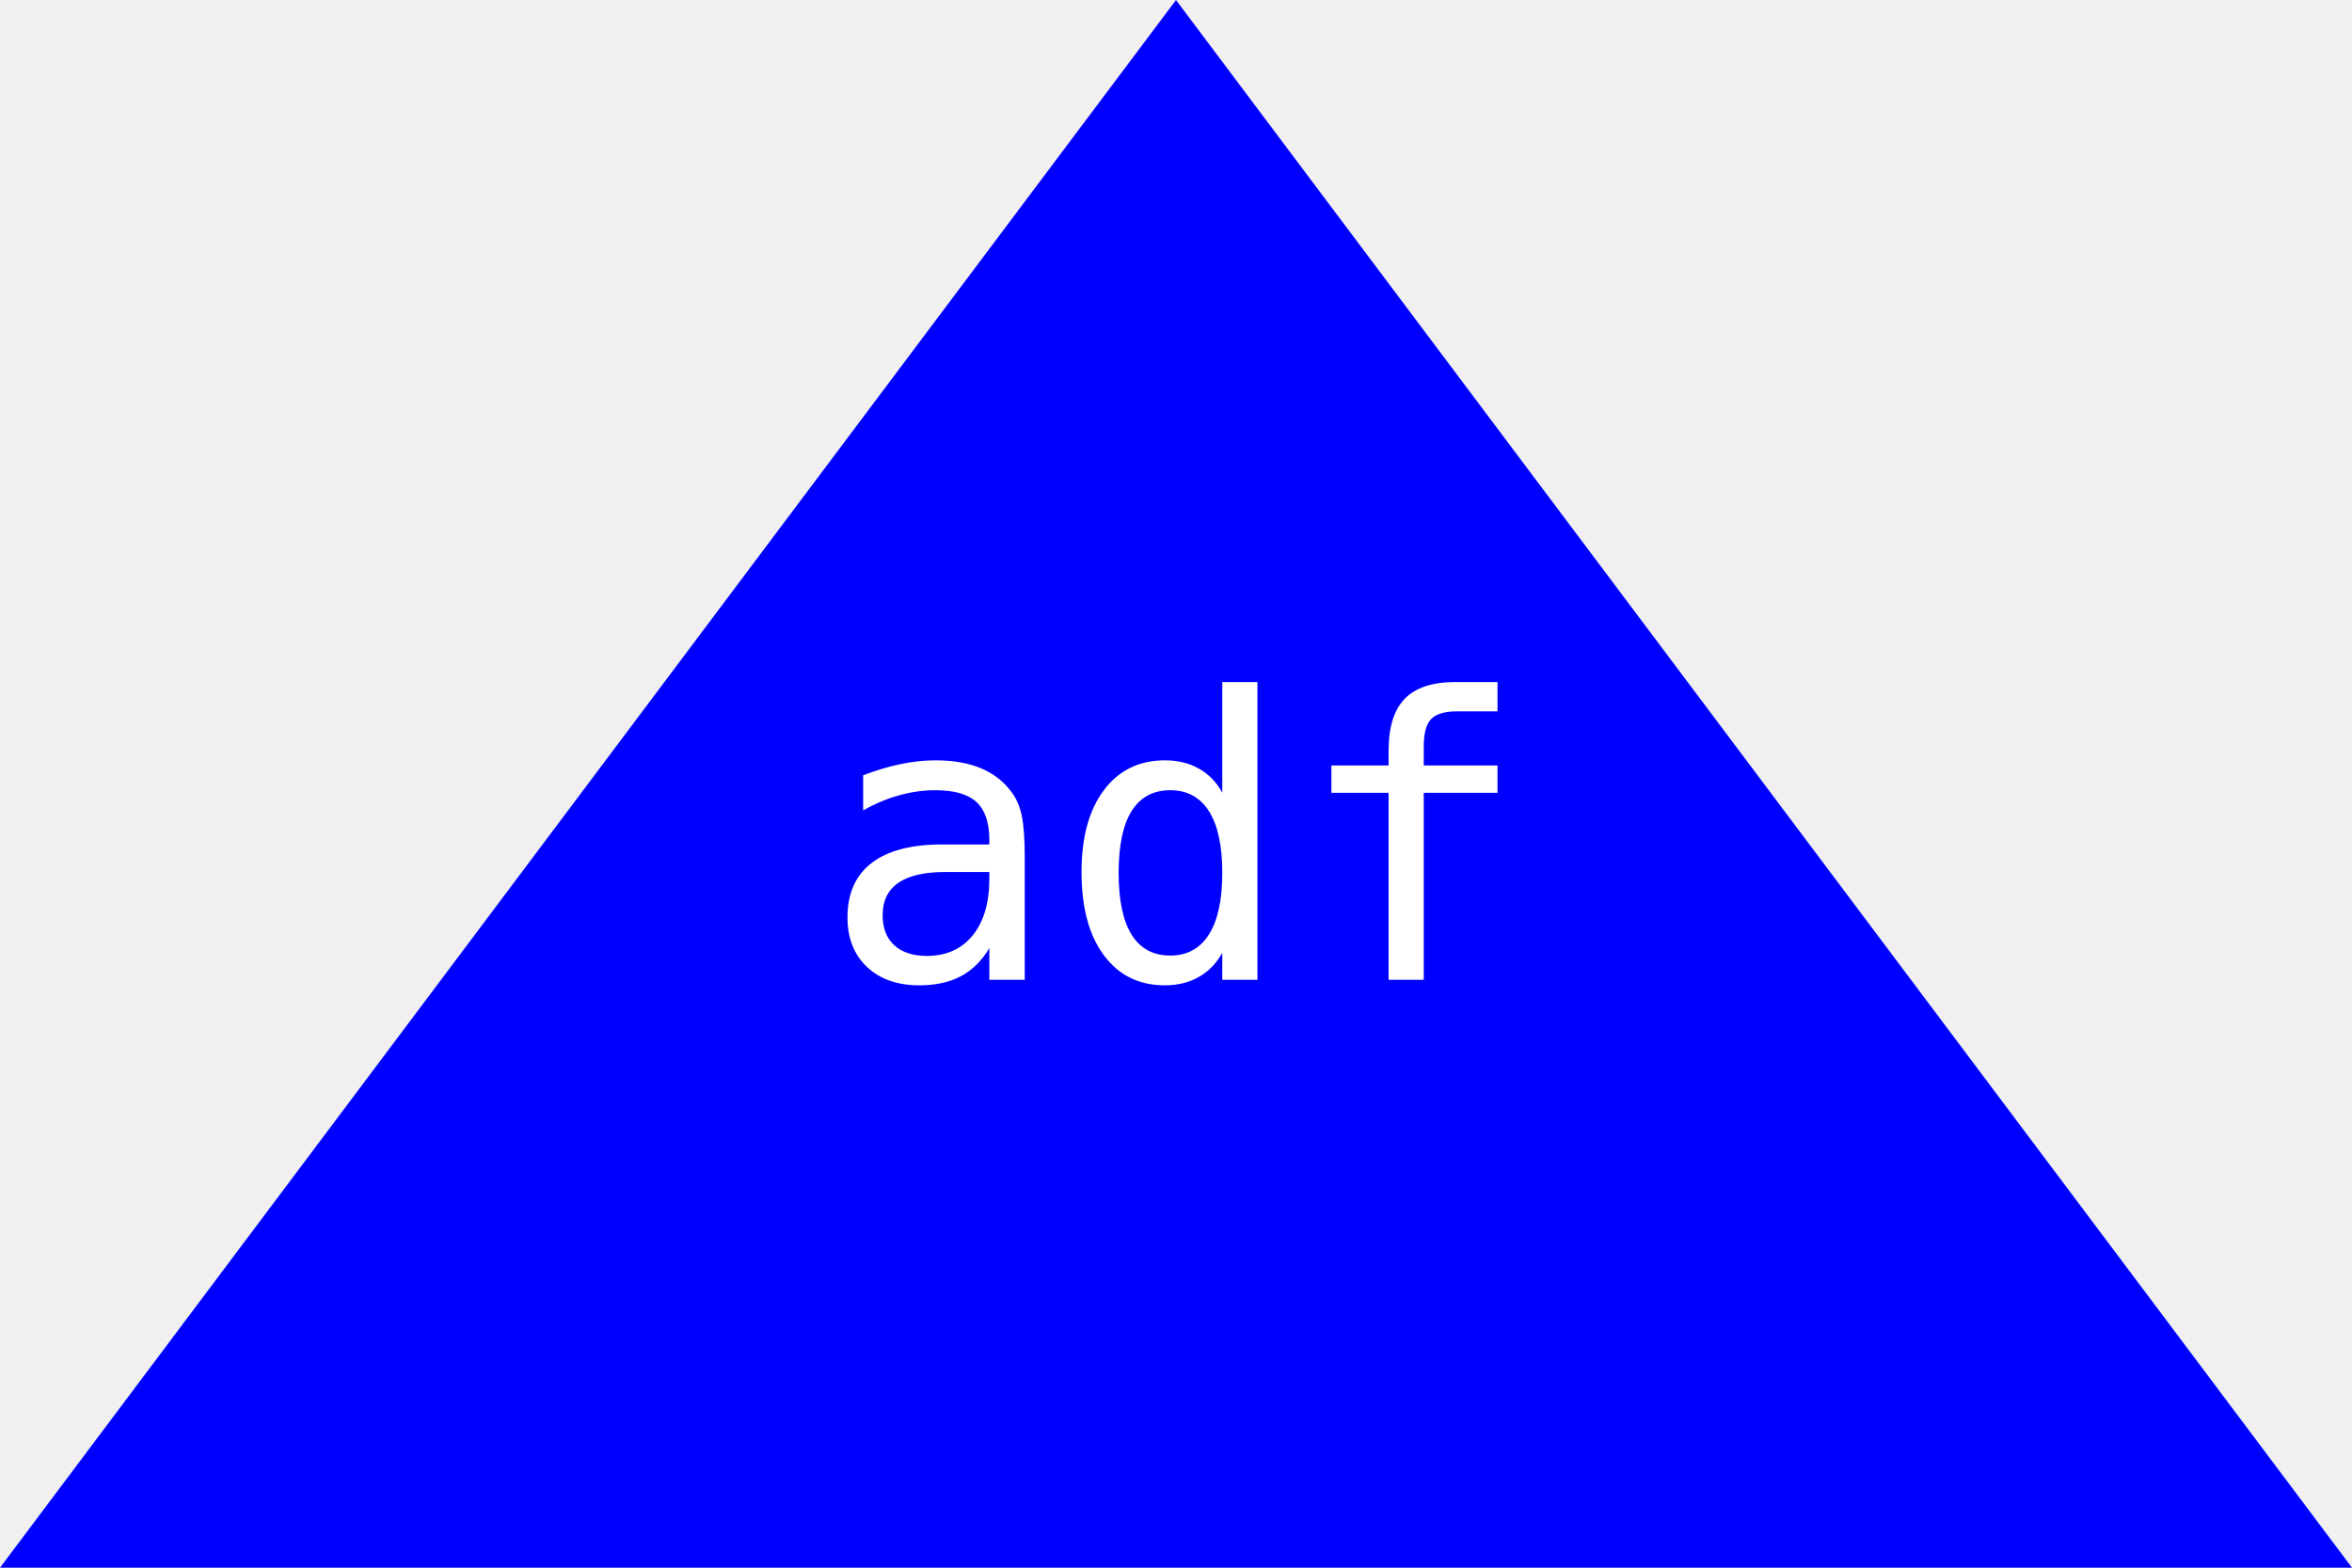
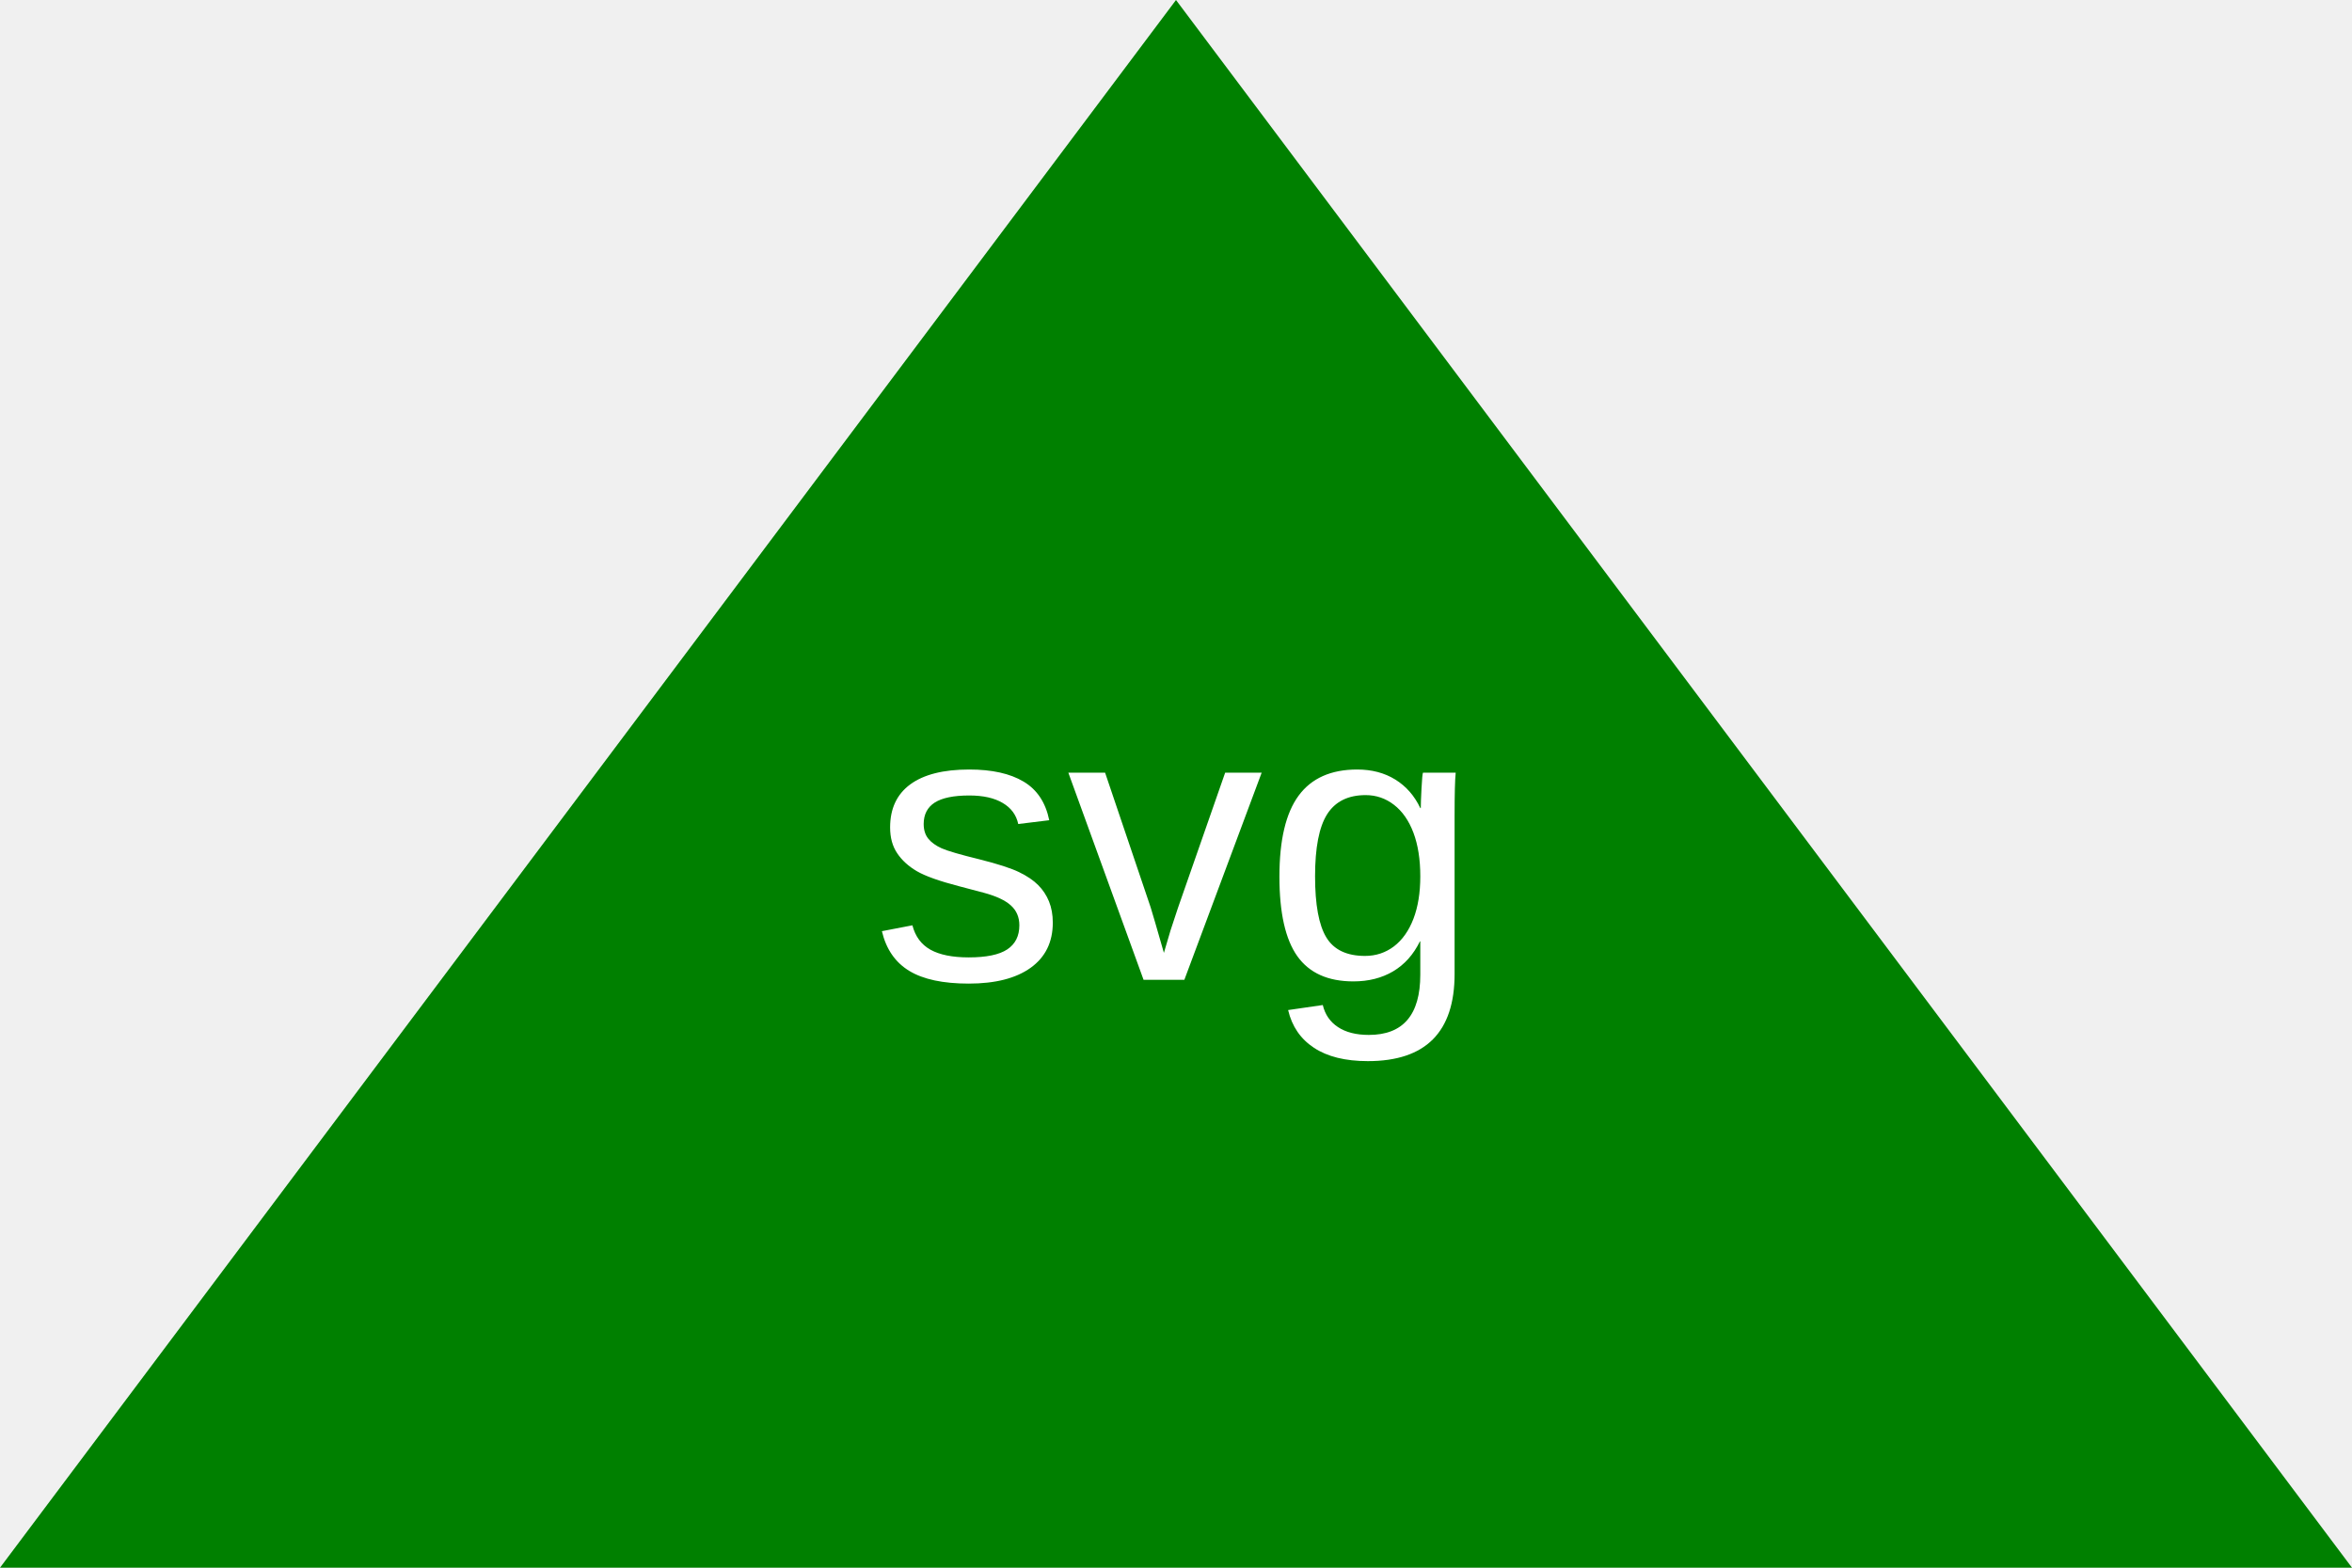
<svg xmlns="http://www.w3.org/2000/svg" version="1.1" width="300" height="200">
-   <polygon height="100%" width="100%" points="0,200 300,200 150,0" fill="blue" />
-   <text x="150" y="125" font-size="50px" text-anchor="middle" font-family="monospace" fill="white">adf</text>
+   <polygon height="100%" width="100%" points="0,200 300,200 150,0" fill="green" />
+   <text x="150" y="125" font-size="50px" text-anchor="middle" font-family="Arial, Helvetica, sans-serif" fill="white">svg</text>
</svg>
